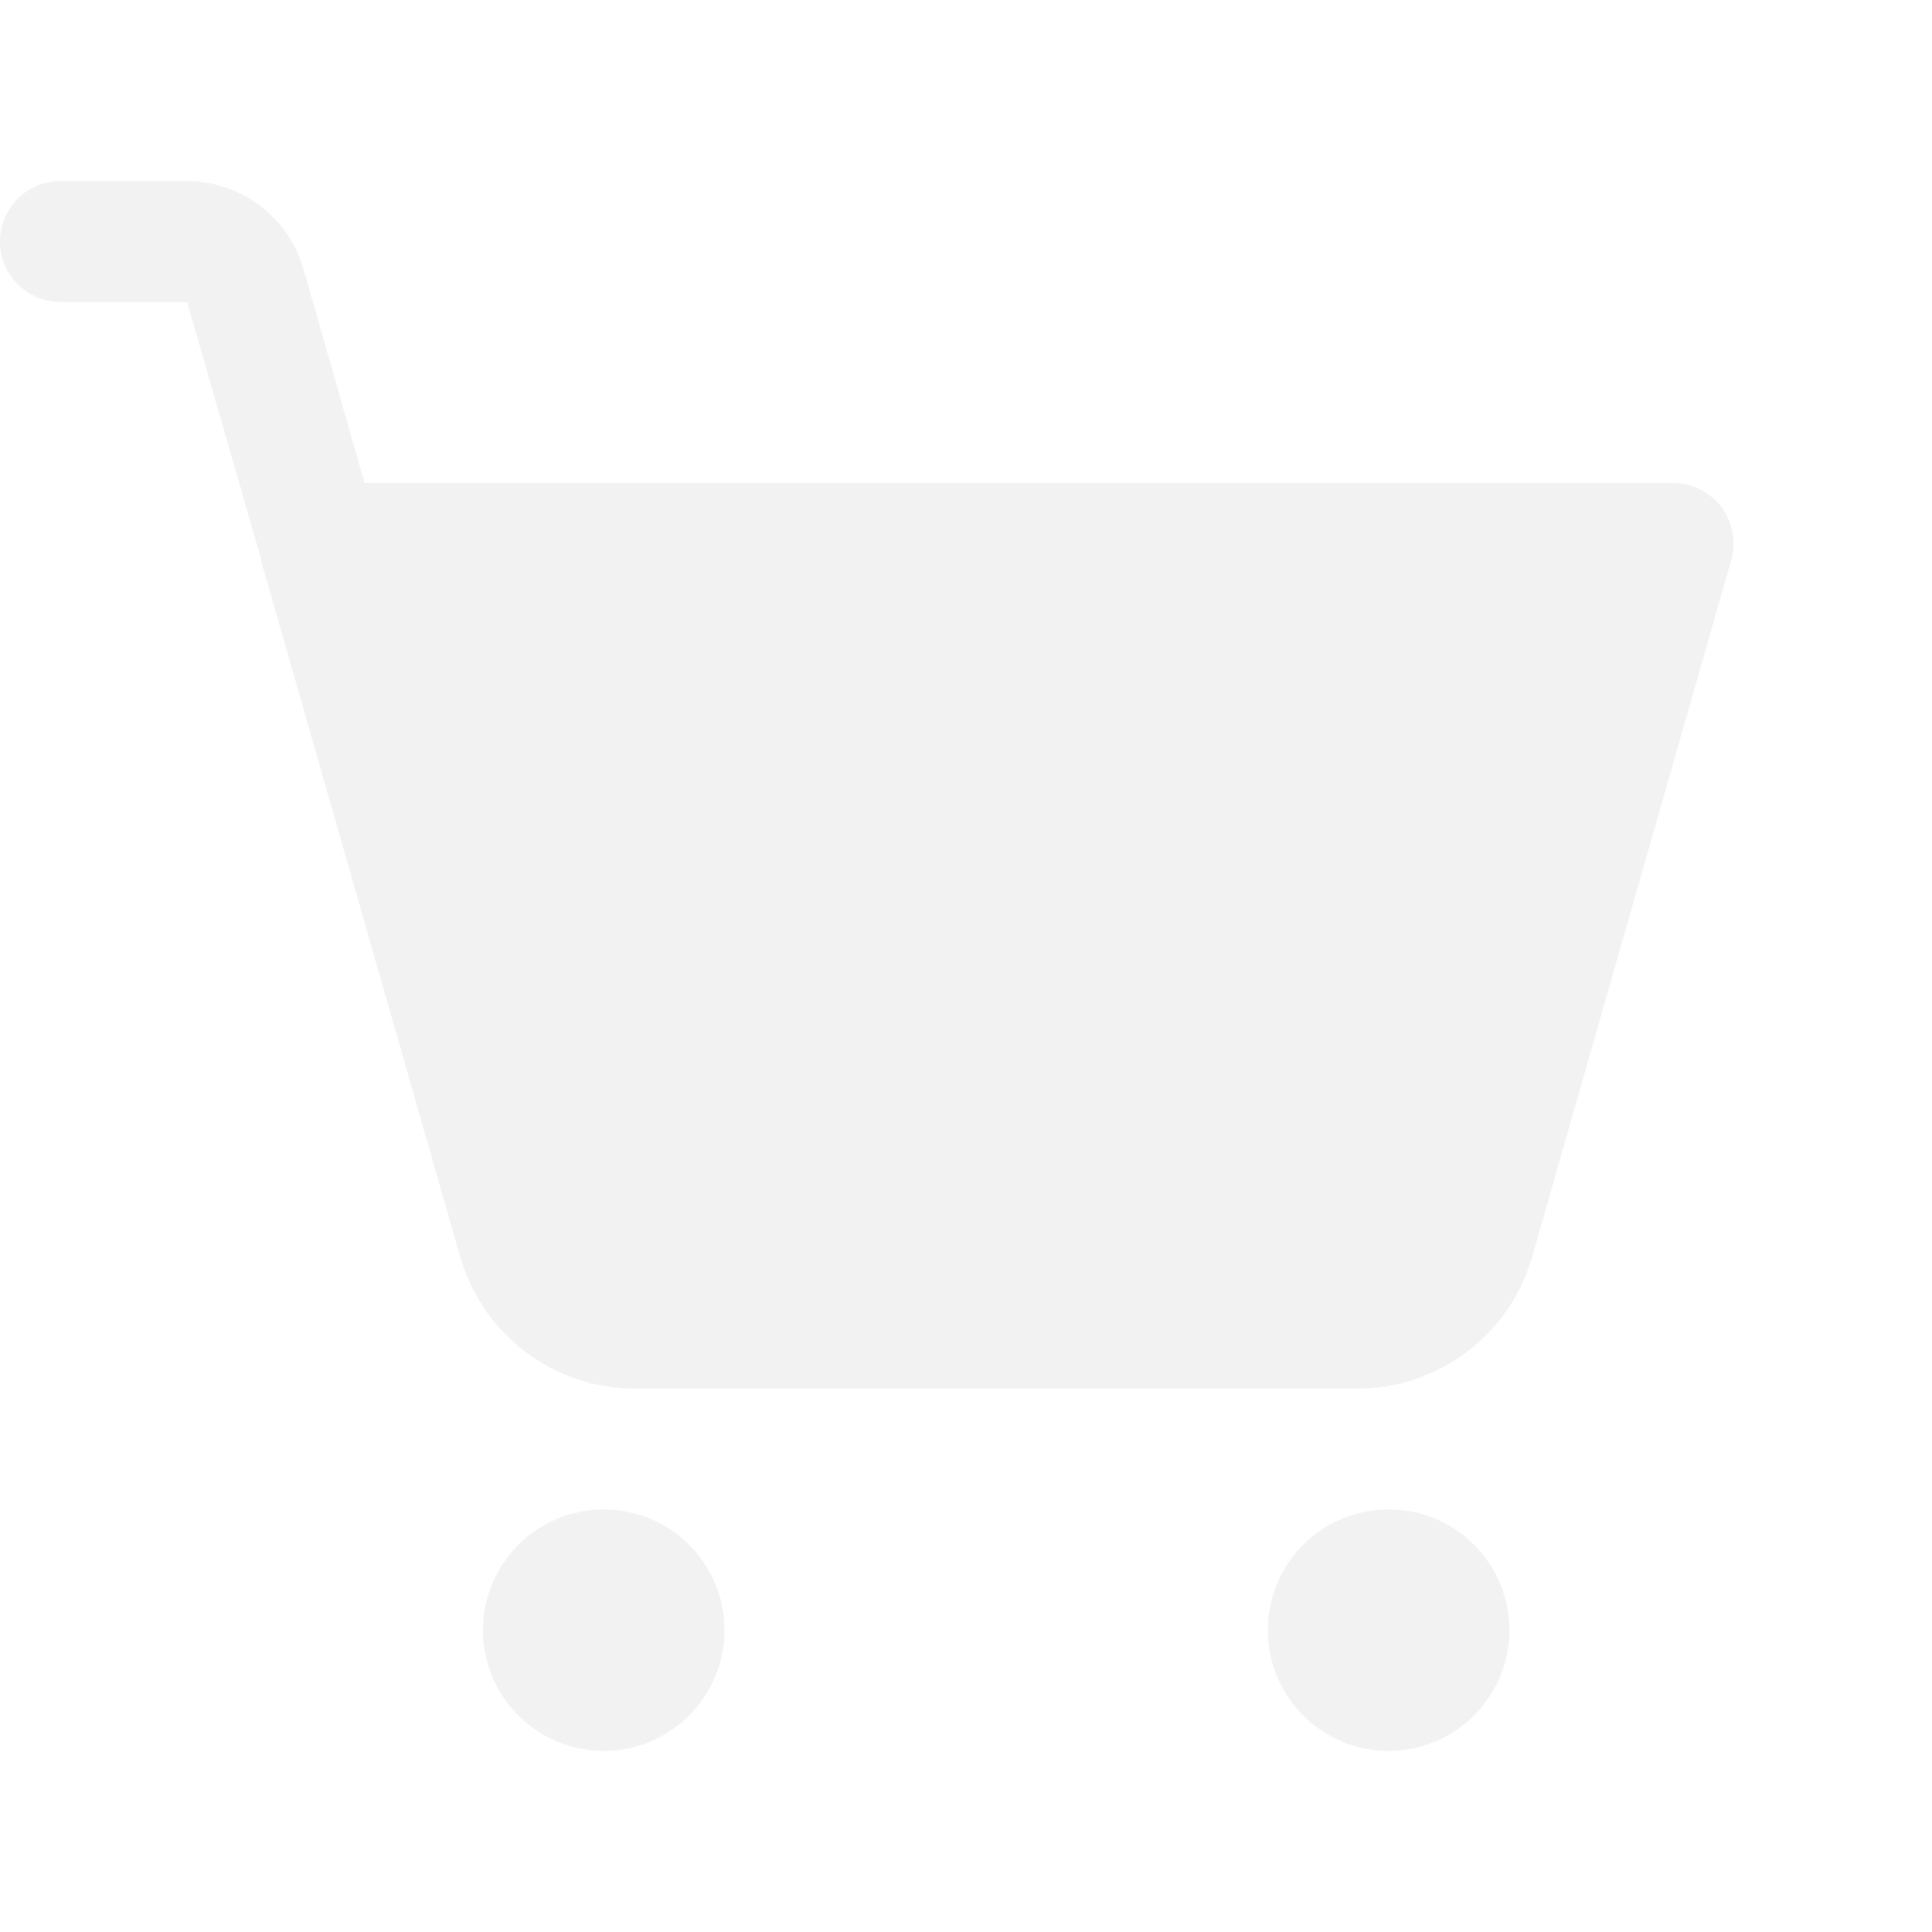
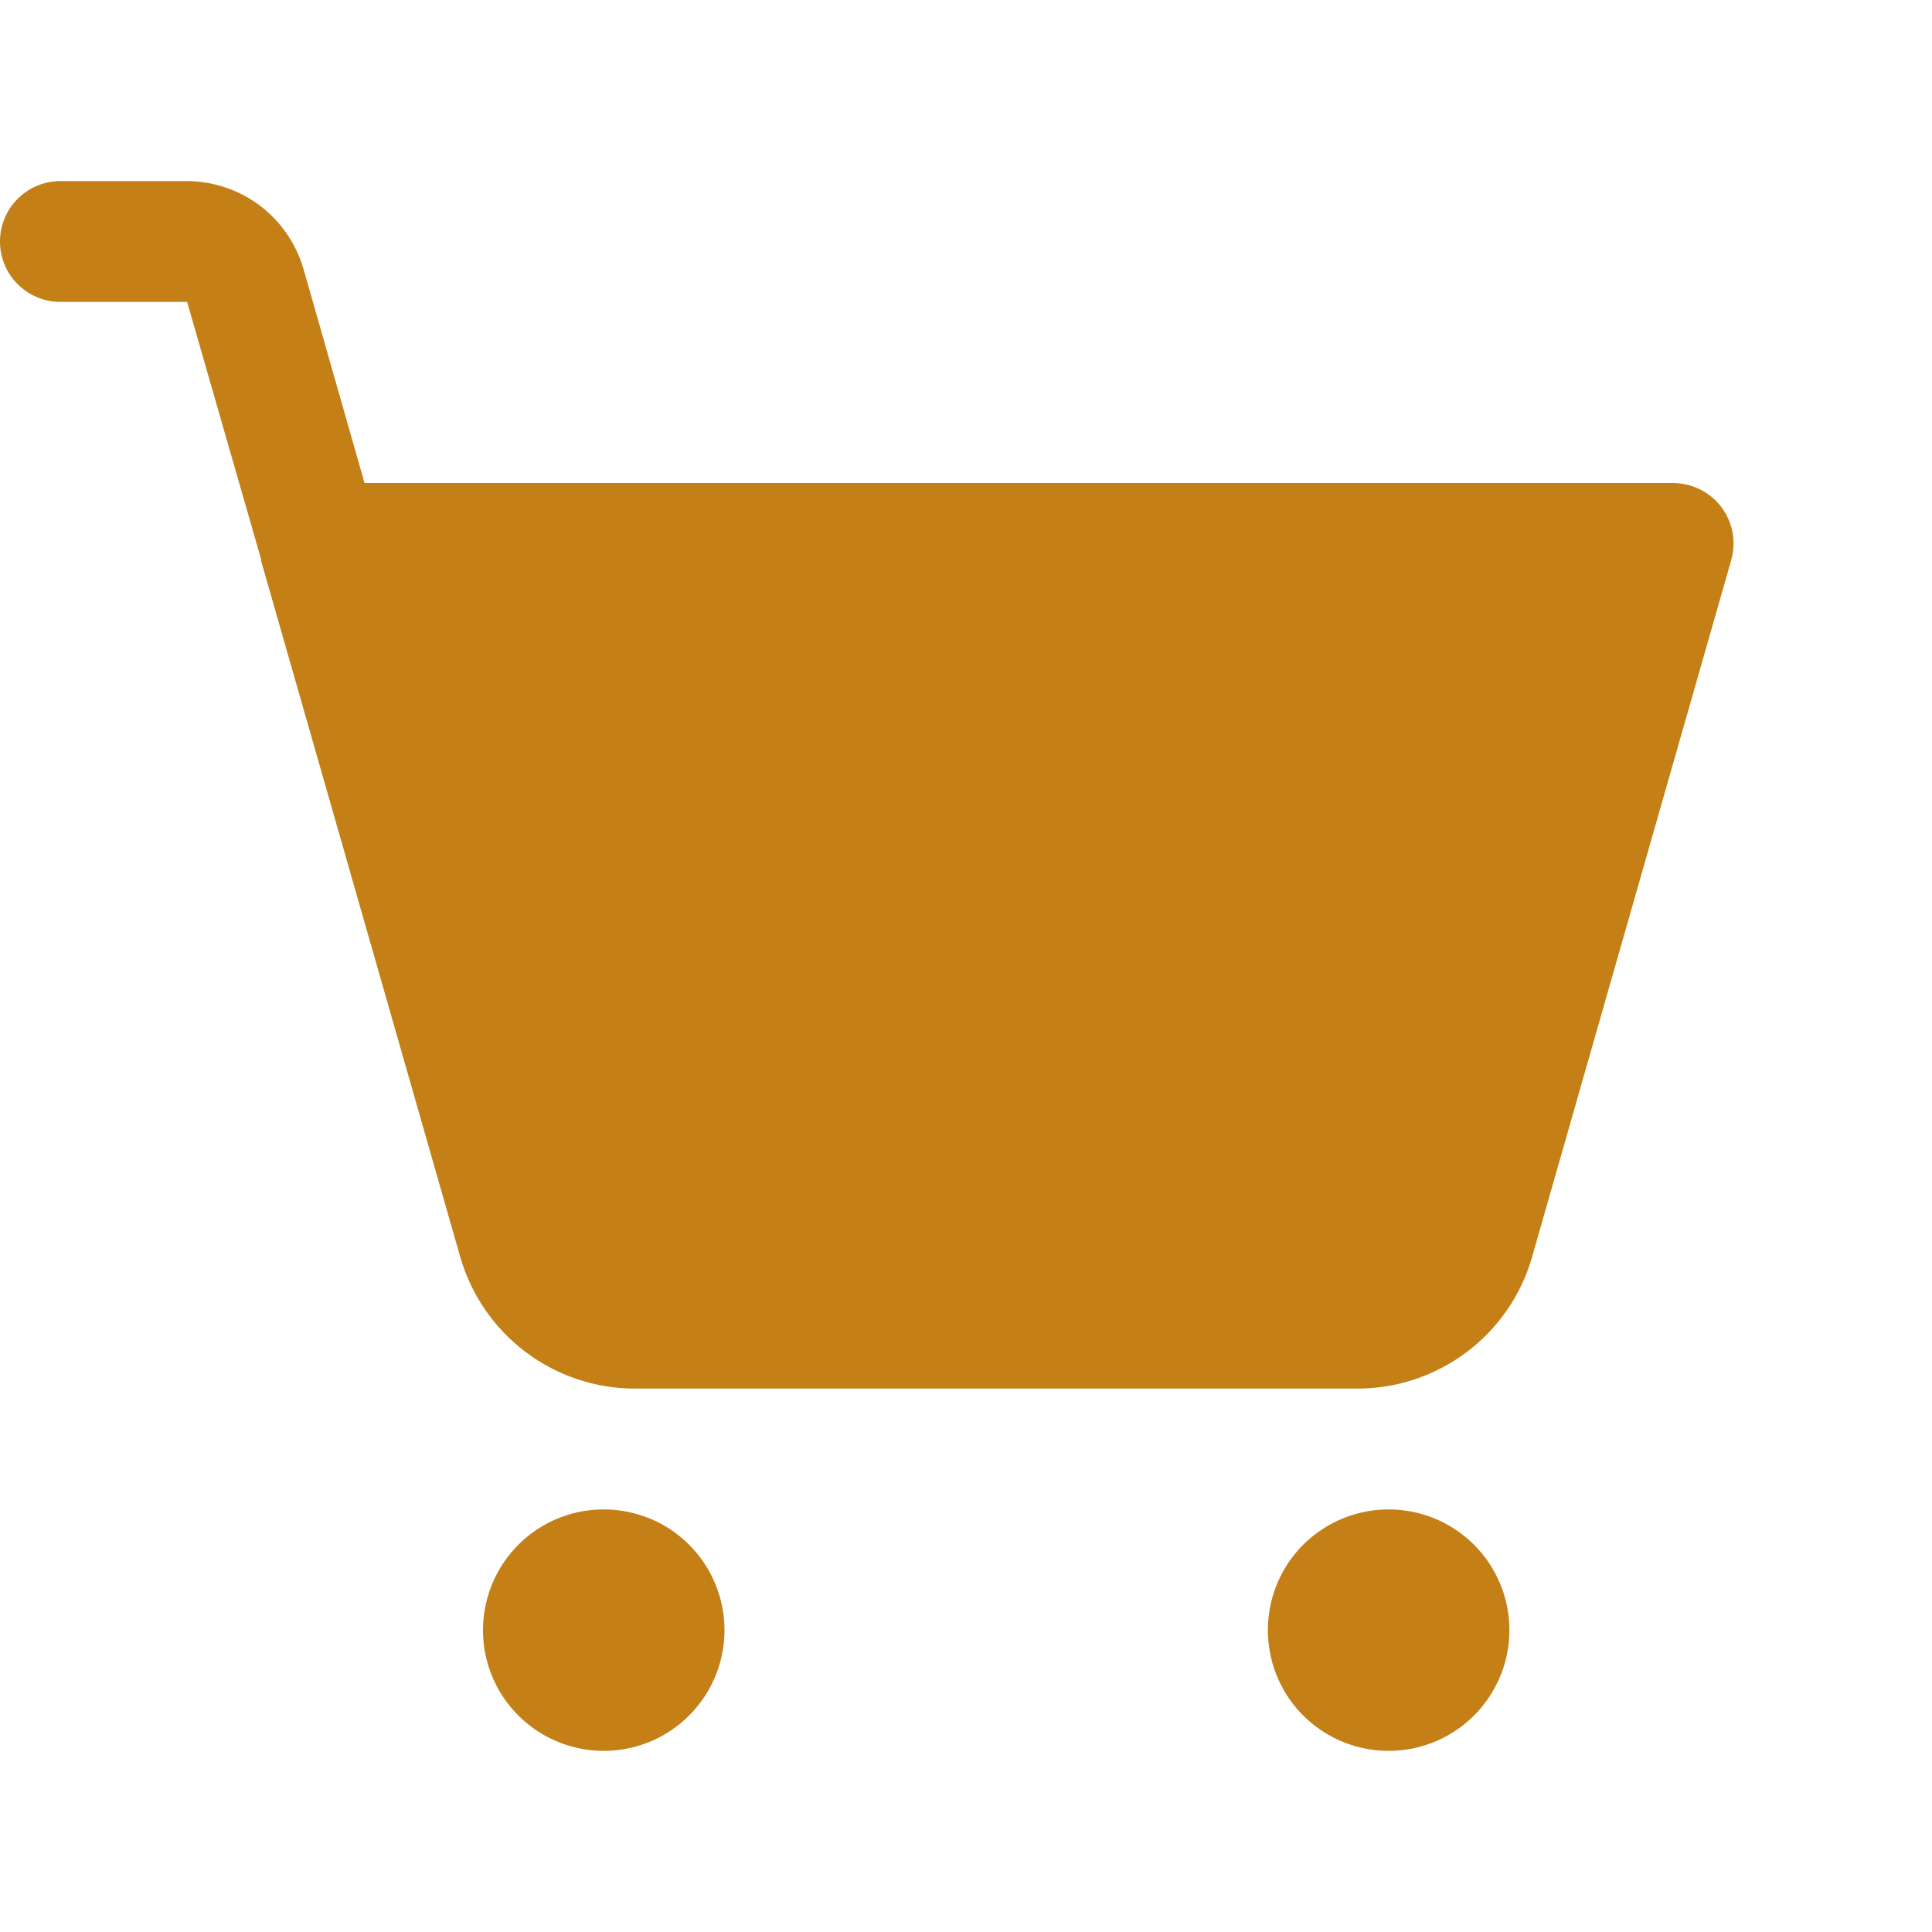
<svg xmlns="http://www.w3.org/2000/svg" width="22" height="22" viewBox="0 0 22 22" fill="none">
-   <path d="M8.25 18.562C8.25 18.834 8.169 19.1 8.018 19.326C7.867 19.552 7.652 19.729 7.401 19.833C7.15 19.937 6.873 19.964 6.607 19.911C6.34 19.858 6.095 19.727 5.903 19.535C5.71 19.343 5.579 19.098 5.526 18.831C5.473 18.564 5.501 18.288 5.605 18.036C5.709 17.785 5.885 17.57 6.111 17.419C6.337 17.268 6.603 17.188 6.875 17.188C7.24 17.188 7.589 17.332 7.847 17.59C8.105 17.848 8.25 18.198 8.25 18.562ZM15.812 17.188C15.541 17.188 15.275 17.268 15.049 17.419C14.822 17.57 14.646 17.785 14.542 18.036C14.438 18.288 14.411 18.564 14.464 18.831C14.517 19.098 14.648 19.343 14.84 19.535C15.033 19.727 15.277 19.858 15.544 19.911C15.811 19.964 16.087 19.937 16.339 19.833C16.59 19.729 16.805 19.552 16.956 19.326C17.107 19.1 17.188 18.834 17.188 18.562C17.188 18.198 17.043 17.848 16.785 17.59C16.527 17.332 16.177 17.188 15.812 17.188ZM19.602 5.775C19.538 5.69 19.455 5.621 19.359 5.573C19.264 5.526 19.159 5.501 19.052 5.5H4.151L3.455 3.059C3.371 2.773 3.197 2.521 2.959 2.341C2.72 2.161 2.43 2.064 2.131 2.062H0.688C0.505 2.062 0.33 2.135 0.201 2.264C0.072 2.393 0 2.568 0 2.75C0 2.932 0.072 3.107 0.201 3.236C0.33 3.365 0.505 3.438 0.688 3.438H2.131L2.973 6.368V6.385L5.242 14.317C5.367 14.748 5.628 15.126 5.986 15.396C6.343 15.665 6.779 15.812 7.227 15.812H15.46C15.908 15.812 16.344 15.665 16.702 15.396C17.06 15.126 17.321 14.748 17.445 14.317L19.714 6.377C19.743 6.274 19.748 6.167 19.729 6.063C19.709 5.958 19.666 5.86 19.602 5.775Z" fill="#F3F2F2" />
+   <path d="M8.25 18.562C8.25 18.834 8.169 19.1 8.018 19.326C7.867 19.552 7.652 19.729 7.401 19.833C7.15 19.937 6.873 19.964 6.607 19.911C6.34 19.858 6.095 19.727 5.903 19.535C5.71 19.343 5.579 19.098 5.526 18.831C5.473 18.564 5.501 18.288 5.605 18.036C5.709 17.785 5.885 17.57 6.111 17.419C6.337 17.268 6.603 17.188 6.875 17.188C7.24 17.188 7.589 17.332 7.847 17.59C8.105 17.848 8.25 18.198 8.25 18.562ZM15.812 17.188C15.541 17.188 15.275 17.268 15.049 17.419C14.822 17.57 14.646 17.785 14.542 18.036C14.438 18.288 14.411 18.564 14.464 18.831C14.517 19.098 14.648 19.343 14.84 19.535C15.033 19.727 15.277 19.858 15.544 19.911C15.811 19.964 16.087 19.937 16.339 19.833C16.59 19.729 16.805 19.552 16.956 19.326C17.107 19.1 17.188 18.834 17.188 18.562C17.188 18.198 17.043 17.848 16.785 17.59C16.527 17.332 16.177 17.188 15.812 17.188ZM19.602 5.775C19.538 5.69 19.455 5.621 19.359 5.573C19.264 5.526 19.159 5.501 19.052 5.5H4.151L3.455 3.059C3.371 2.773 3.197 2.521 2.959 2.341C2.72 2.161 2.43 2.064 2.131 2.062H0.688C0.505 2.062 0.33 2.135 0.201 2.264C0.072 2.393 0 2.568 0 2.75C0 2.932 0.072 3.107 0.201 3.236C0.33 3.365 0.505 3.438 0.688 3.438H2.131L2.973 6.368V6.385L5.242 14.317C5.367 14.748 5.628 15.126 5.986 15.396C6.343 15.665 6.779 15.812 7.227 15.812H15.46C15.908 15.812 16.344 15.665 16.702 15.396C17.06 15.126 17.321 14.748 17.445 14.317L19.714 6.377C19.743 6.274 19.748 6.167 19.729 6.063C19.709 5.958 19.666 5.86 19.602 5.775Z" fill="#C47F17" />
</svg>
